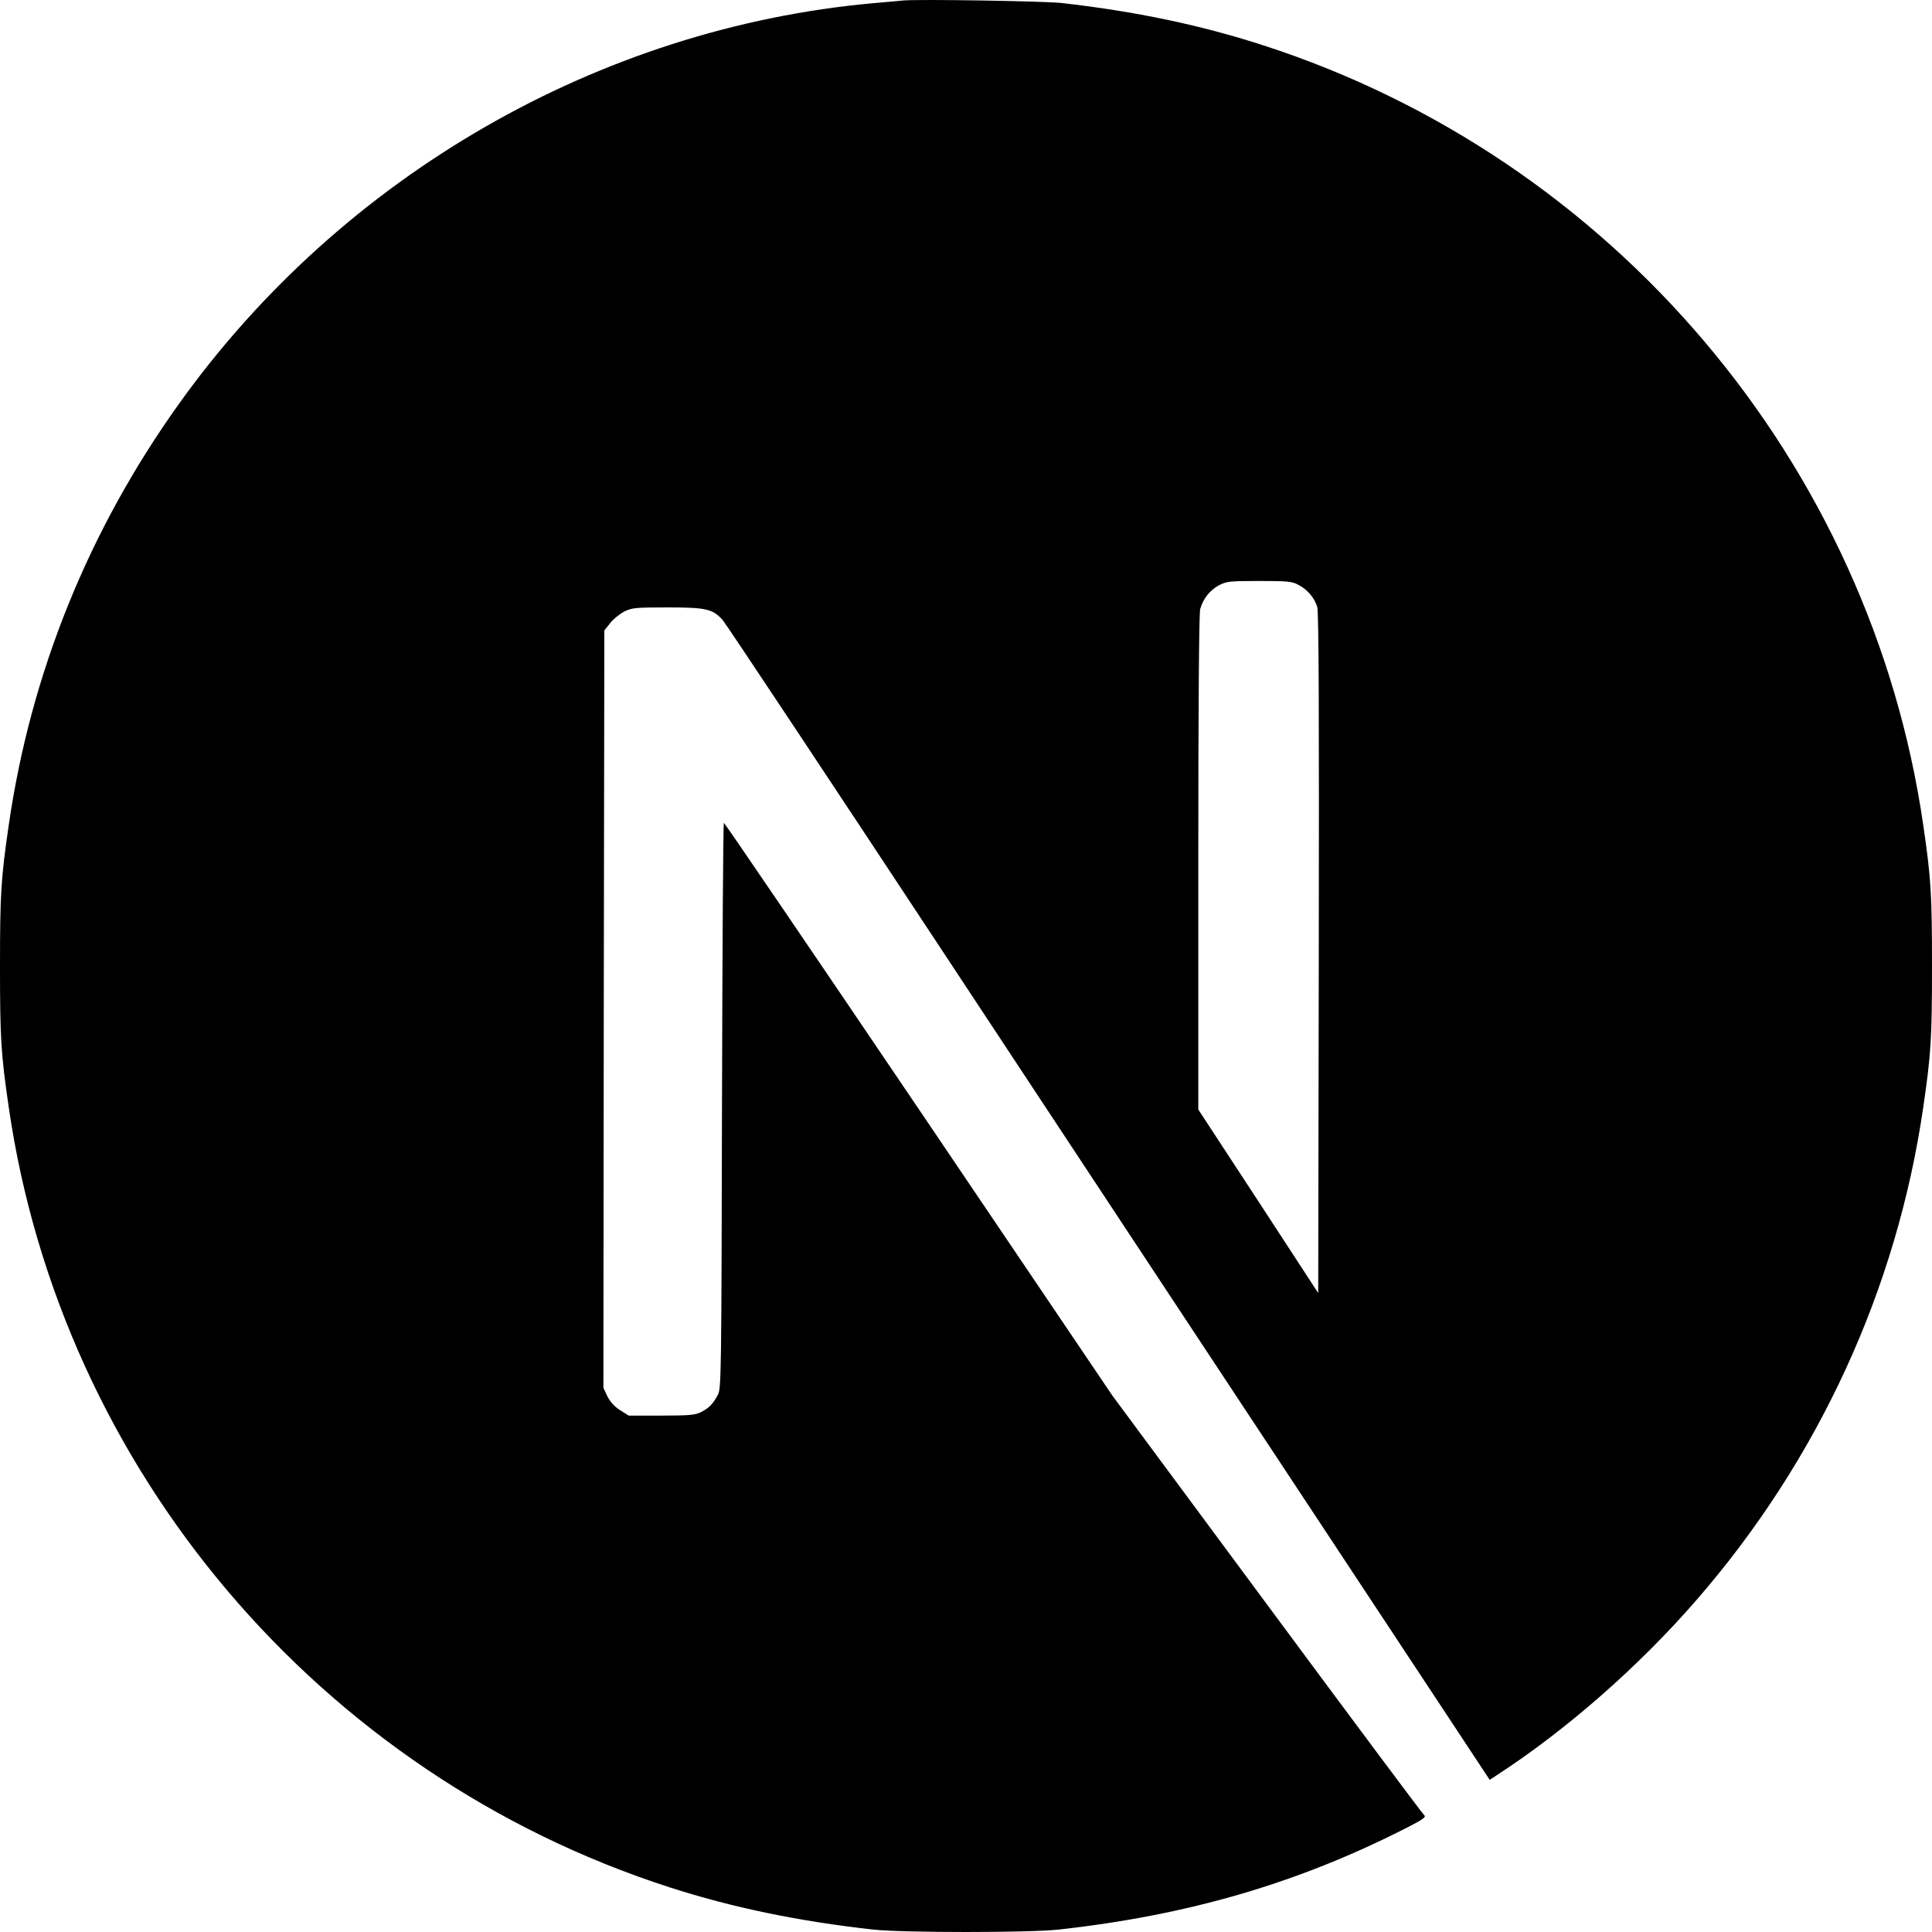
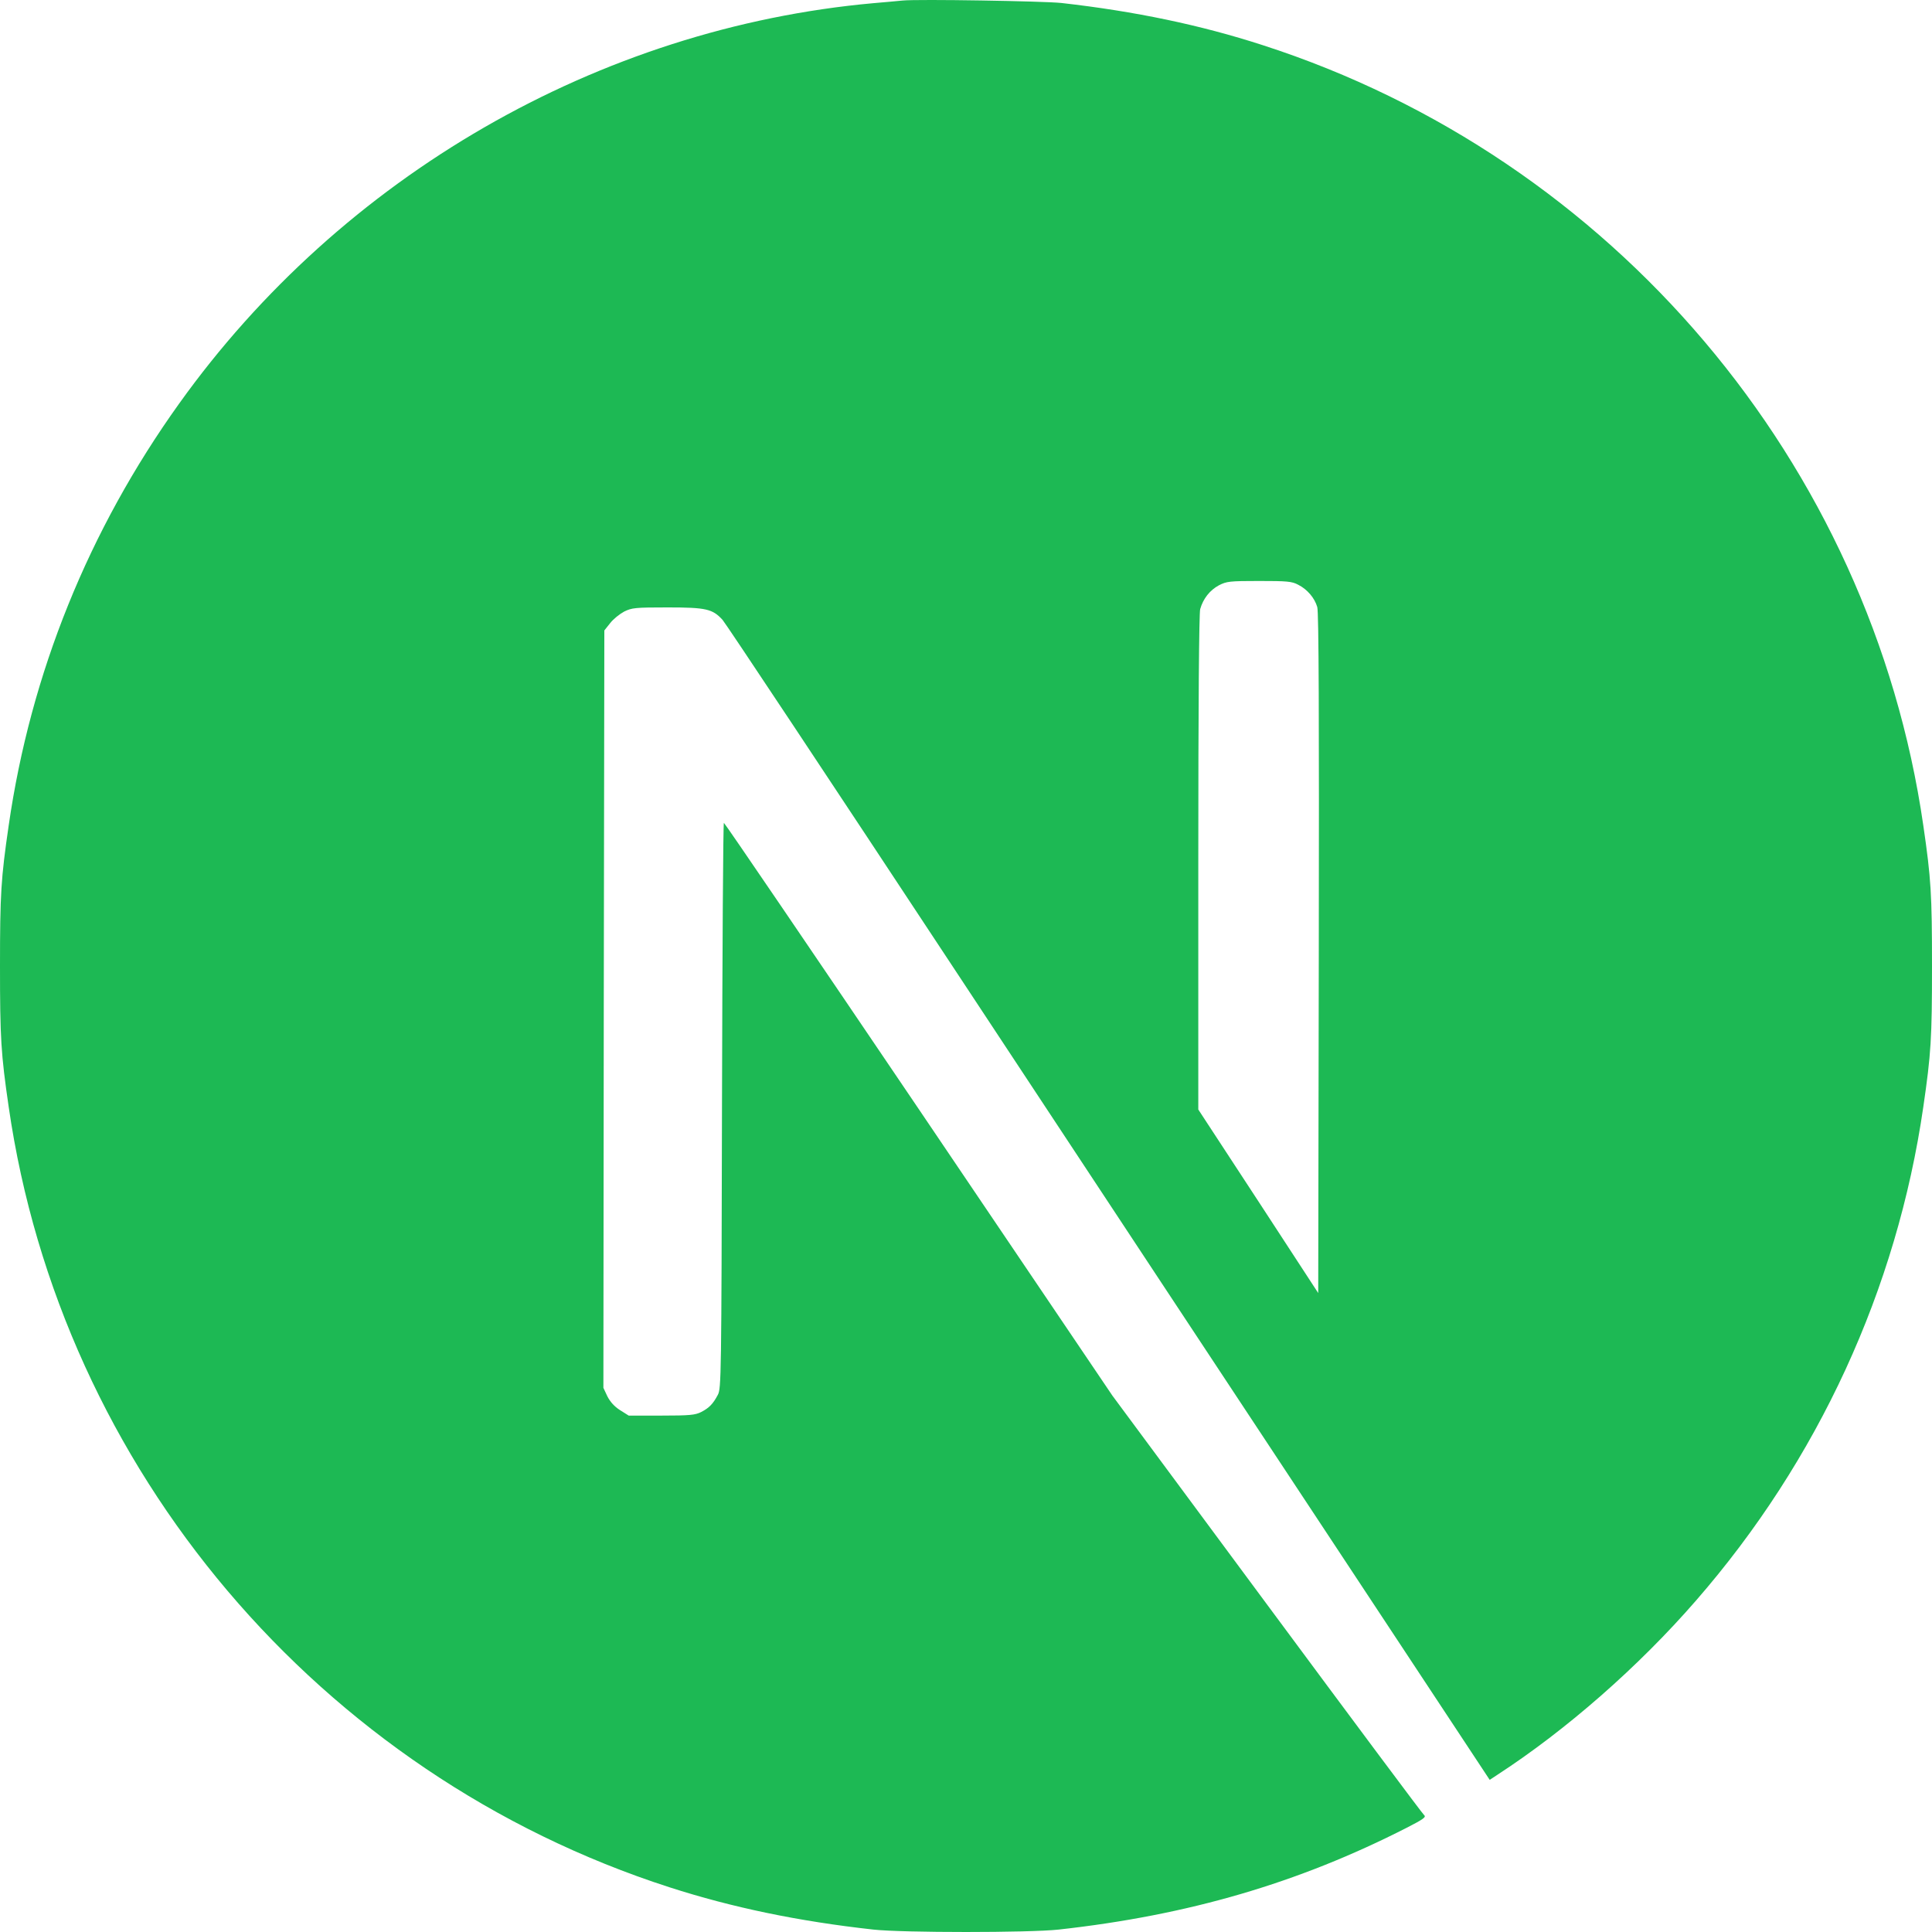
<svg xmlns="http://www.w3.org/2000/svg" width="800px" height="800px" viewBox="0 0 256 256" version="1.1" preserveAspectRatio="xMidYMid">
  <g>
-     <path d="M119.617,0.069 C119.066,0.119 117.315,0.294 115.738,0.419 C79.378,3.697 45.319,23.313 23.748,53.463 C11.736,70.227 4.054,89.243 1.151,109.385 C0.125,116.415 0,118.492 0,128.025 C0,137.558 0.125,139.635 1.151,146.666 C8.108,194.73 42.316,235.114 88.712,250.076 C97.02,252.754 105.778,254.58 115.738,255.681 C119.617,256.106 136.383,256.106 140.262,255.681 C157.454,253.779 172.018,249.526 186.382,242.195 C188.584,241.069 189.01,240.769 188.709,240.518 C188.509,240.368 179.125,227.783 167.864,212.57 L147.394,184.922 L121.744,146.966 C107.63,126.098 96.019,109.034 95.919,109.034 C95.819,109.009 95.718,125.873 95.668,146.465 C95.593,182.52 95.568,183.971 95.118,184.822 C94.467,186.048 93.967,186.549 92.916,187.099 C92.115,187.499 91.414,187.574 87.636,187.574 L83.306,187.574 L82.155,186.849 C81.404,186.373 80.854,185.748 80.479,185.022 L79.953,183.896 L80.003,133.73 L80.078,83.538 L80.854,82.562 C81.254,82.037 82.105,81.361 82.706,81.036 C83.732,80.536 84.132,80.486 88.461,80.486 C93.566,80.486 94.417,80.686 95.743,82.137 C96.119,82.537 110.007,103.455 126.624,128.651 C143.24,153.846 165.962,188.25 177.123,205.139 L197.393,235.84 L198.419,235.164 C207.503,229.259 217.112,220.852 224.719,212.095 C240.91,193.504 251.345,170.836 254.849,146.666 C255.875,139.635 256,137.558 256,128.025 C256,118.492 255.875,116.415 254.849,109.385 C247.892,61.32 213.684,20.936 167.288,5.974 C159.105,3.322 150.397,1.495 140.637,0.394 C138.235,0.144 121.694,-0.131 119.617,0.069 L119.617,0.069 Z M172.018,77.483 C173.219,78.084 174.195,79.235 174.545,80.436 C174.746,81.086 174.796,94.998 174.746,126.349 L174.671,171.336 L166.738,159.176 L158.78,147.016 L158.78,114.314 C158.78,93.171 158.88,81.286 159.03,80.711 C159.431,79.31 160.307,78.209 161.508,77.558 C162.534,77.033 162.909,76.983 166.838,76.983 C170.542,76.983 171.192,77.033 172.018,77.483 Z" fill="#000000">
- 
- </path>
+     <path d="M119.617,0.069 C119.066,0.119 117.315,0.294 115.738,0.419 C79.378,3.697 45.319,23.313 23.748,53.463 C11.736,70.227 4.054,89.243 1.151,109.385 C0.125,116.415 0,118.492 0,128.025 C0,137.558 0.125,139.635 1.151,146.666 C8.108,194.73 42.316,235.114 88.712,250.076 C97.02,252.754 105.778,254.58 115.738,255.681 C119.617,256.106 136.383,256.106 140.262,255.681 C157.454,253.779 172.018,249.526 186.382,242.195 C188.584,241.069 189.01,240.769 188.709,240.518 C188.509,240.368 179.125,227.783 167.864,212.57 L147.394,184.922 L121.744,146.966 C107.63,126.098 96.019,109.034 95.919,109.034 C95.819,109.009 95.718,125.873 95.668,146.465 C95.593,182.52 95.568,183.971 95.118,184.822 C94.467,186.048 93.967,186.549 92.916,187.099 C92.115,187.499 91.414,187.574 87.636,187.574 L83.306,187.574 L82.155,186.849 C81.404,186.373 80.854,185.748 80.479,185.022 L79.953,183.896 L80.003,133.73 L80.078,83.538 L80.854,82.562 C81.254,82.037 82.105,81.361 82.706,81.036 C83.732,80.536 84.132,80.486 88.461,80.486 C93.566,80.486 94.417,80.686 95.743,82.137 C96.119,82.537 110.007,103.455 126.624,128.651 C143.24,153.846 165.962,188.25 177.123,205.139 L197.393,235.84 L198.419,235.164 C207.503,229.259 217.112,220.852 224.719,212.095 C240.91,193.504 251.345,170.836 254.849,146.666 C255.875,139.635 256,137.558 256,128.025 C256,118.492 255.875,116.415 254.849,109.385 C247.892,61.32 213.684,20.936 167.288,5.974 C159.105,3.322 150.397,1.495 140.637,0.394 C138.235,0.144 121.694,-0.131 119.617,0.069 L119.617,0.069 Z M172.018,77.483 C173.219,78.084 174.195,79.235 174.545,80.436 C174.746,81.086 174.796,94.998 174.746,126.349 L174.671,171.336 L166.738,159.176 L158.78,147.016 L158.78,114.314 C158.78,93.171 158.88,81.286 159.03,80.711 C159.431,79.31 160.307,78.209 161.508,77.558 C162.534,77.033 162.909,76.983 166.838,76.983 C170.542,76.983 171.192,77.033 172.018,77.483 Z" fill="#1DB954">
+         </path>
  </g>
</svg>
